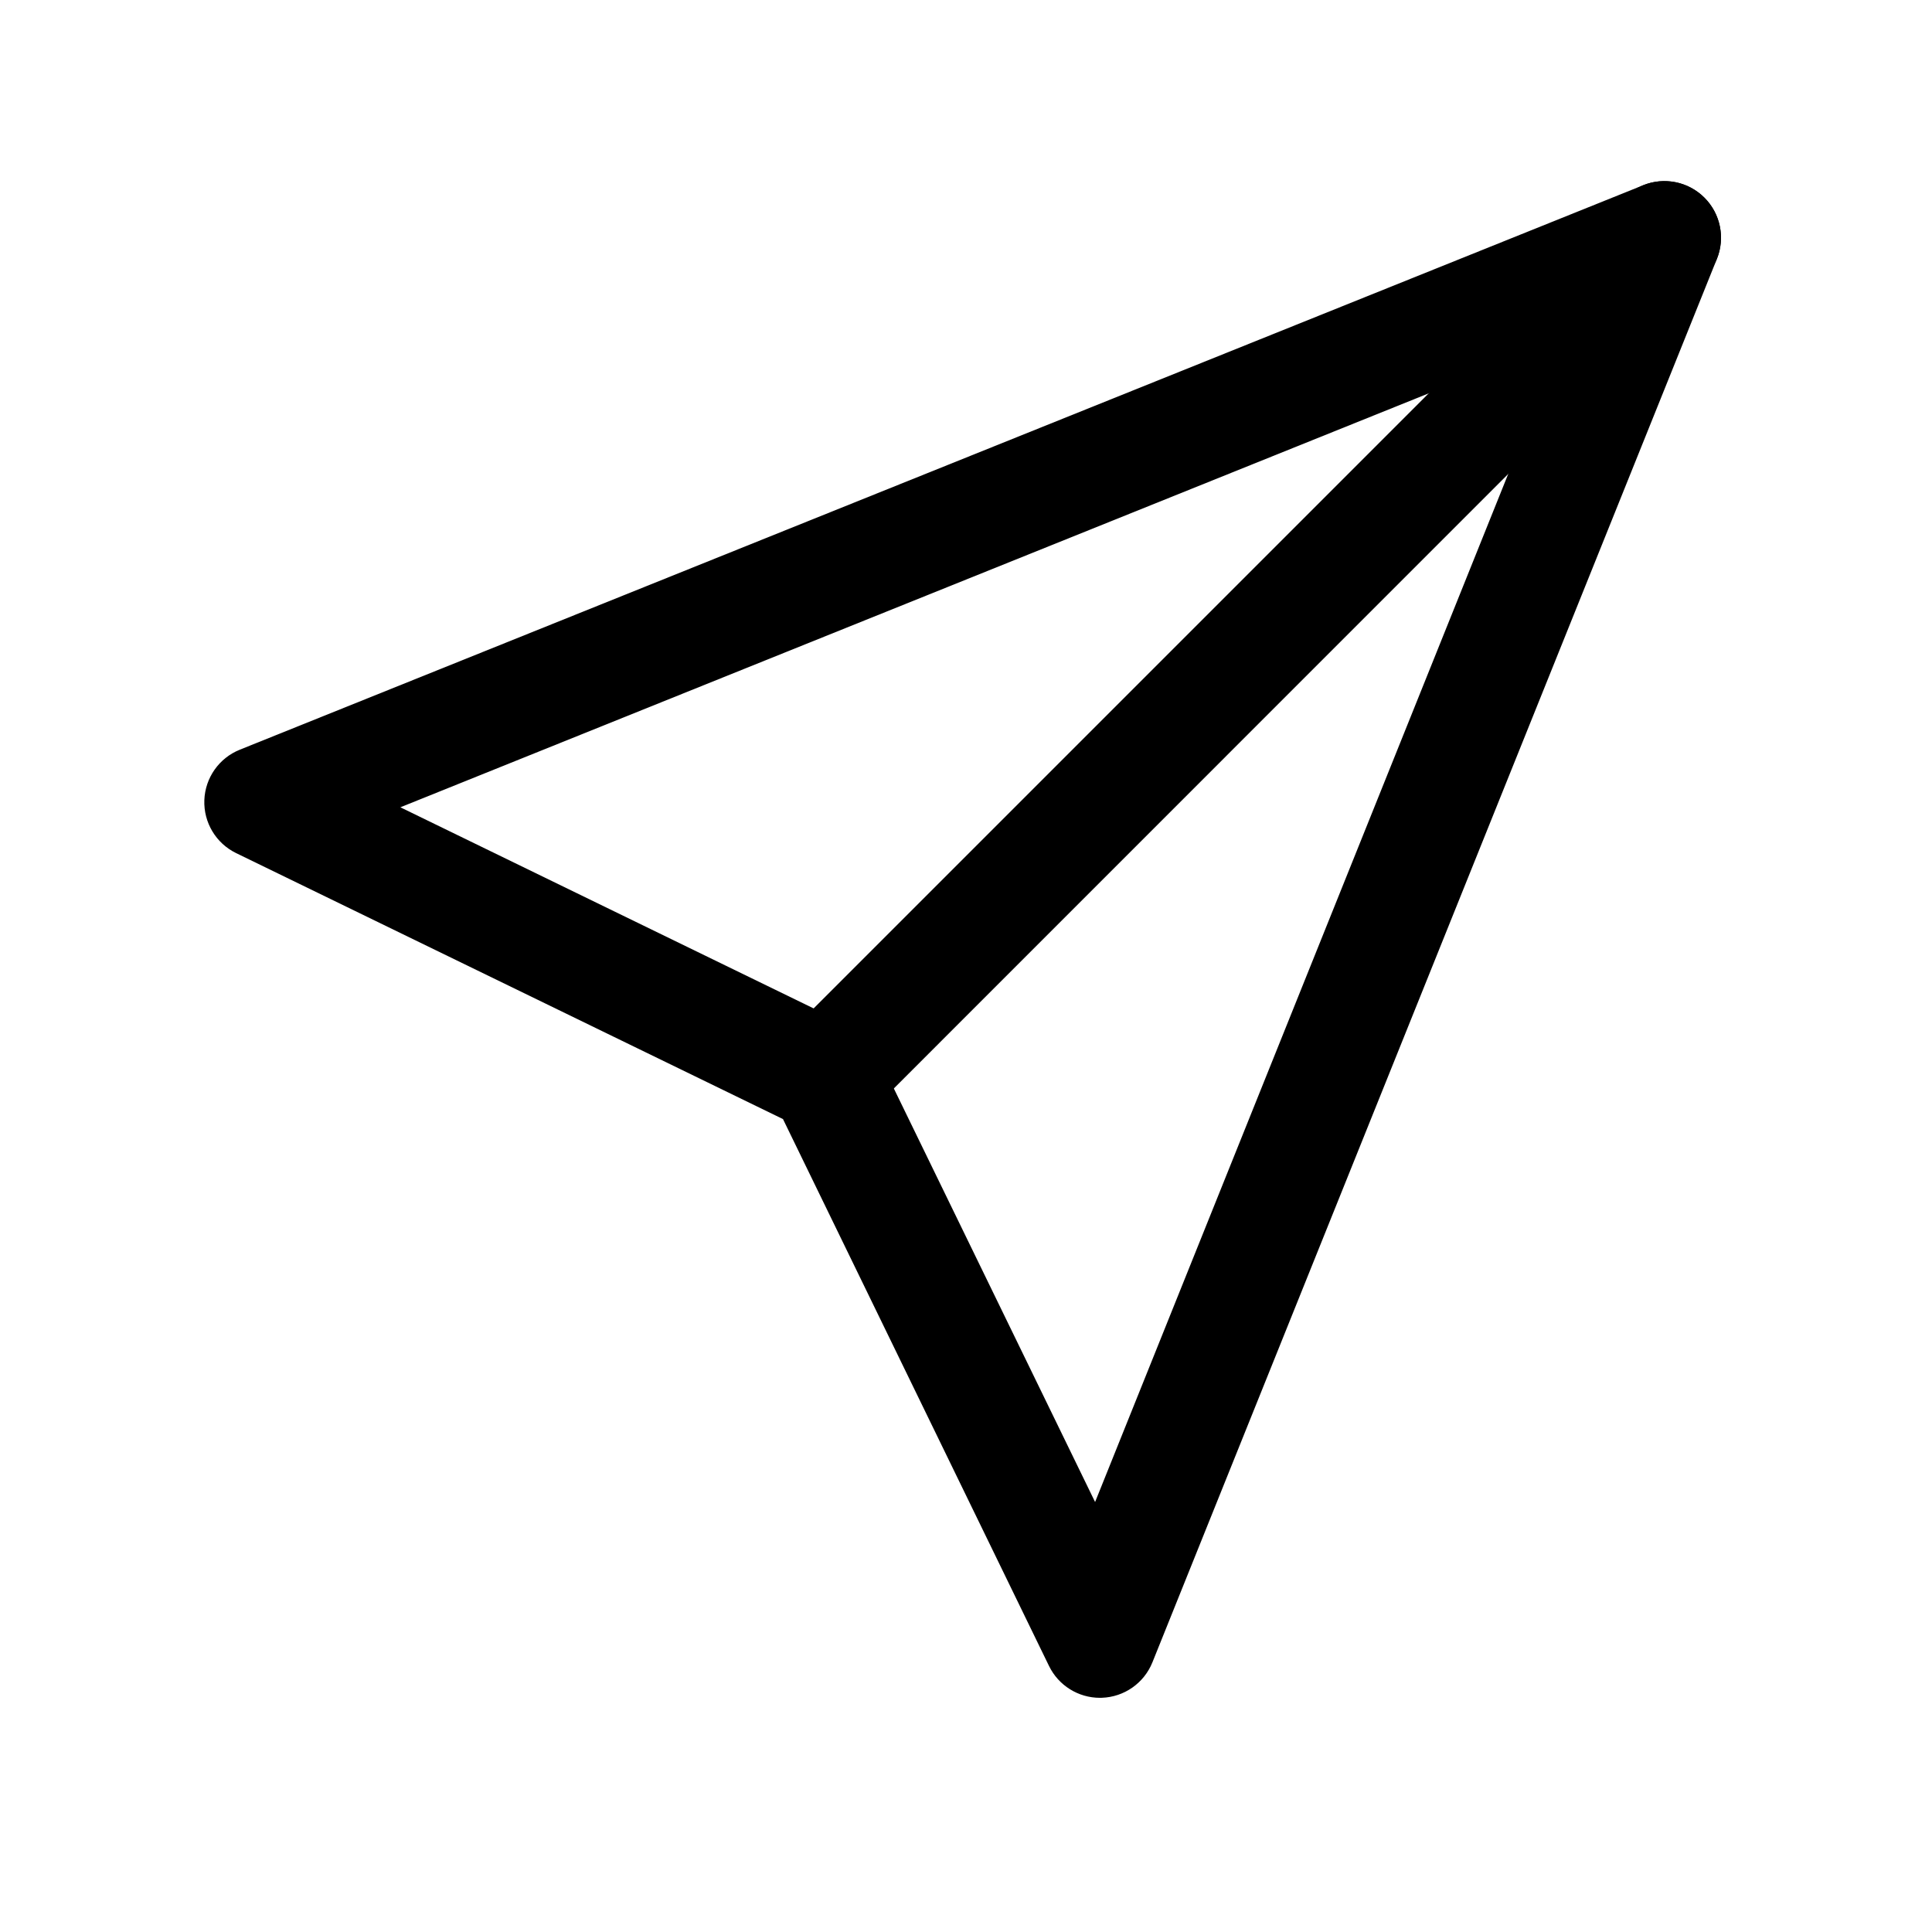
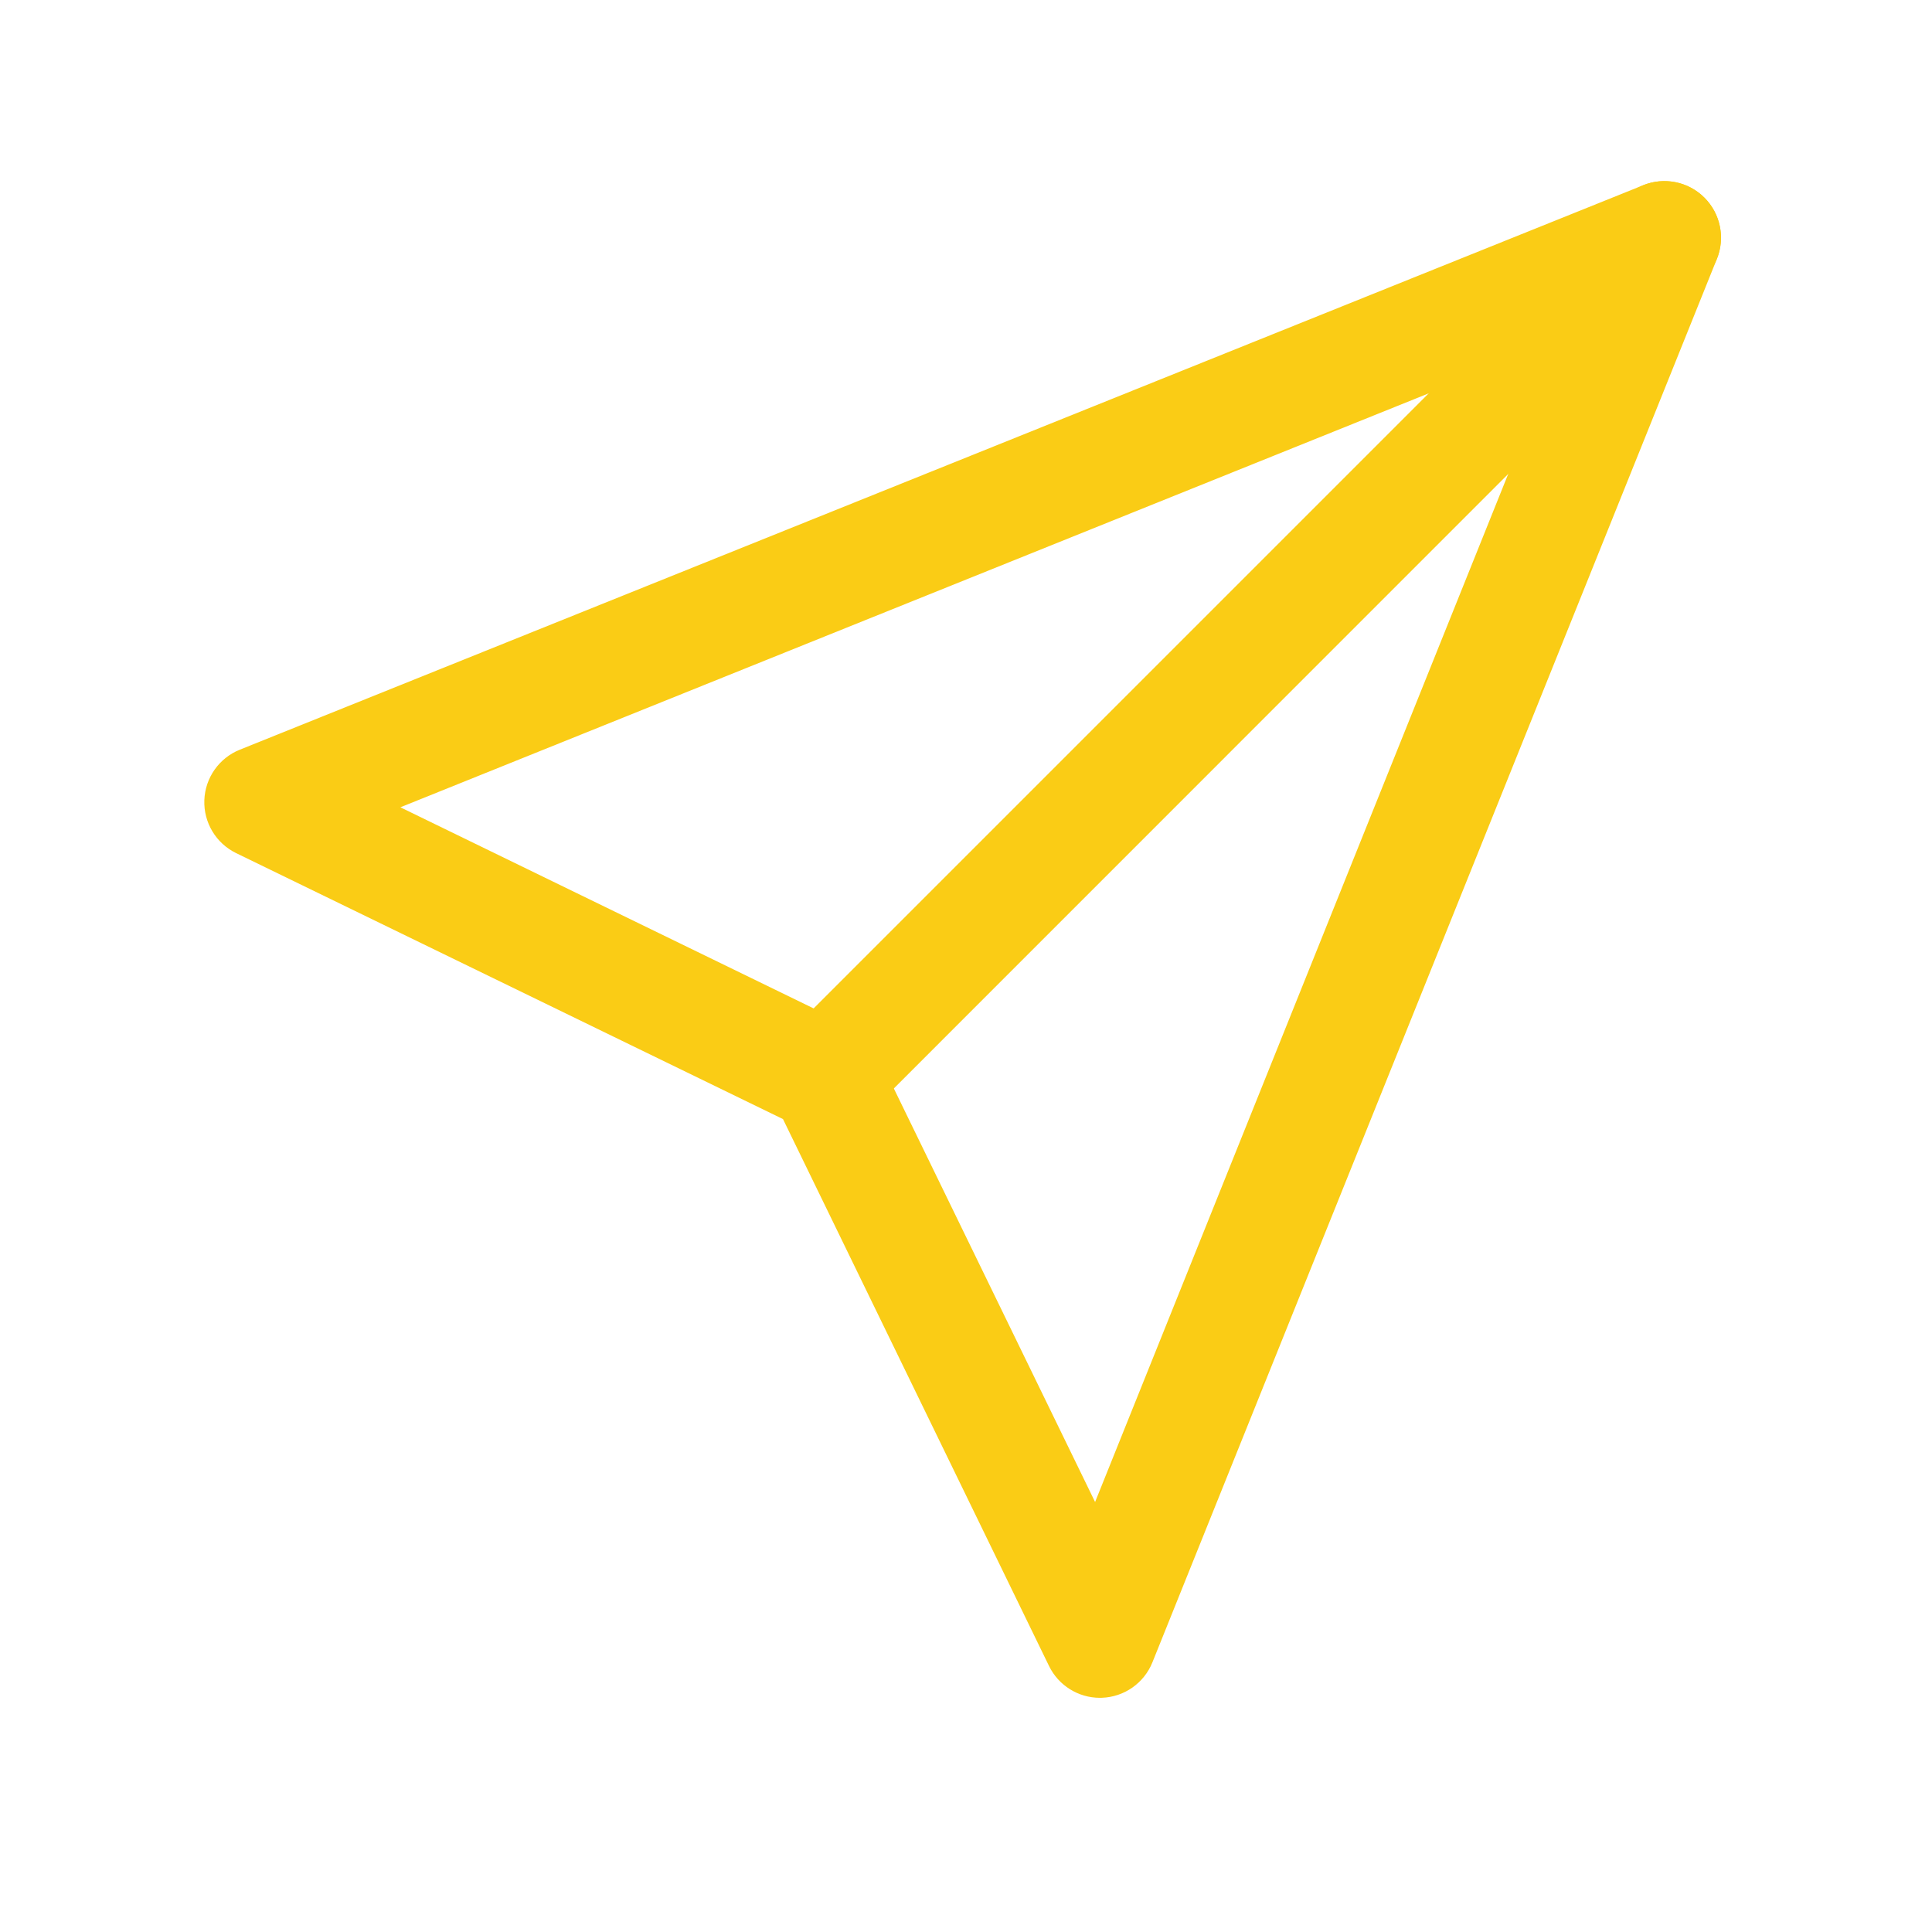
- <svg xmlns="http://www.w3.org/2000/svg" viewBox="0 0 512 512">
+ <svg xmlns="http://www.w3.org/2000/svg" fill="#facc15" viewBox="0 0 512 512">
  <g data-name="1" id="_1">
    <path d="M291.48,449.94A15,15,0,0,1,278,441.5L207.5,296.57,62.57,226.08a15,15,0,0,1,1-27.41L435.48,49.08A15,15,0,0,1,455,68.6L305.4,440.54A15,15,0,0,1,292,449.93Zm-185.38-236,119.18,58a15,15,0,0,1,6.93,6.93l58,119.18L414,90Z" />
    <path d="M218.72,300.35a15,15,0,0,1-10.6-25.61L430.47,52.39a15,15,0,1,1,21.21,21.22L229.33,296A15,15,0,0,1,218.72,300.35Z" />
  </g>
</svg>
